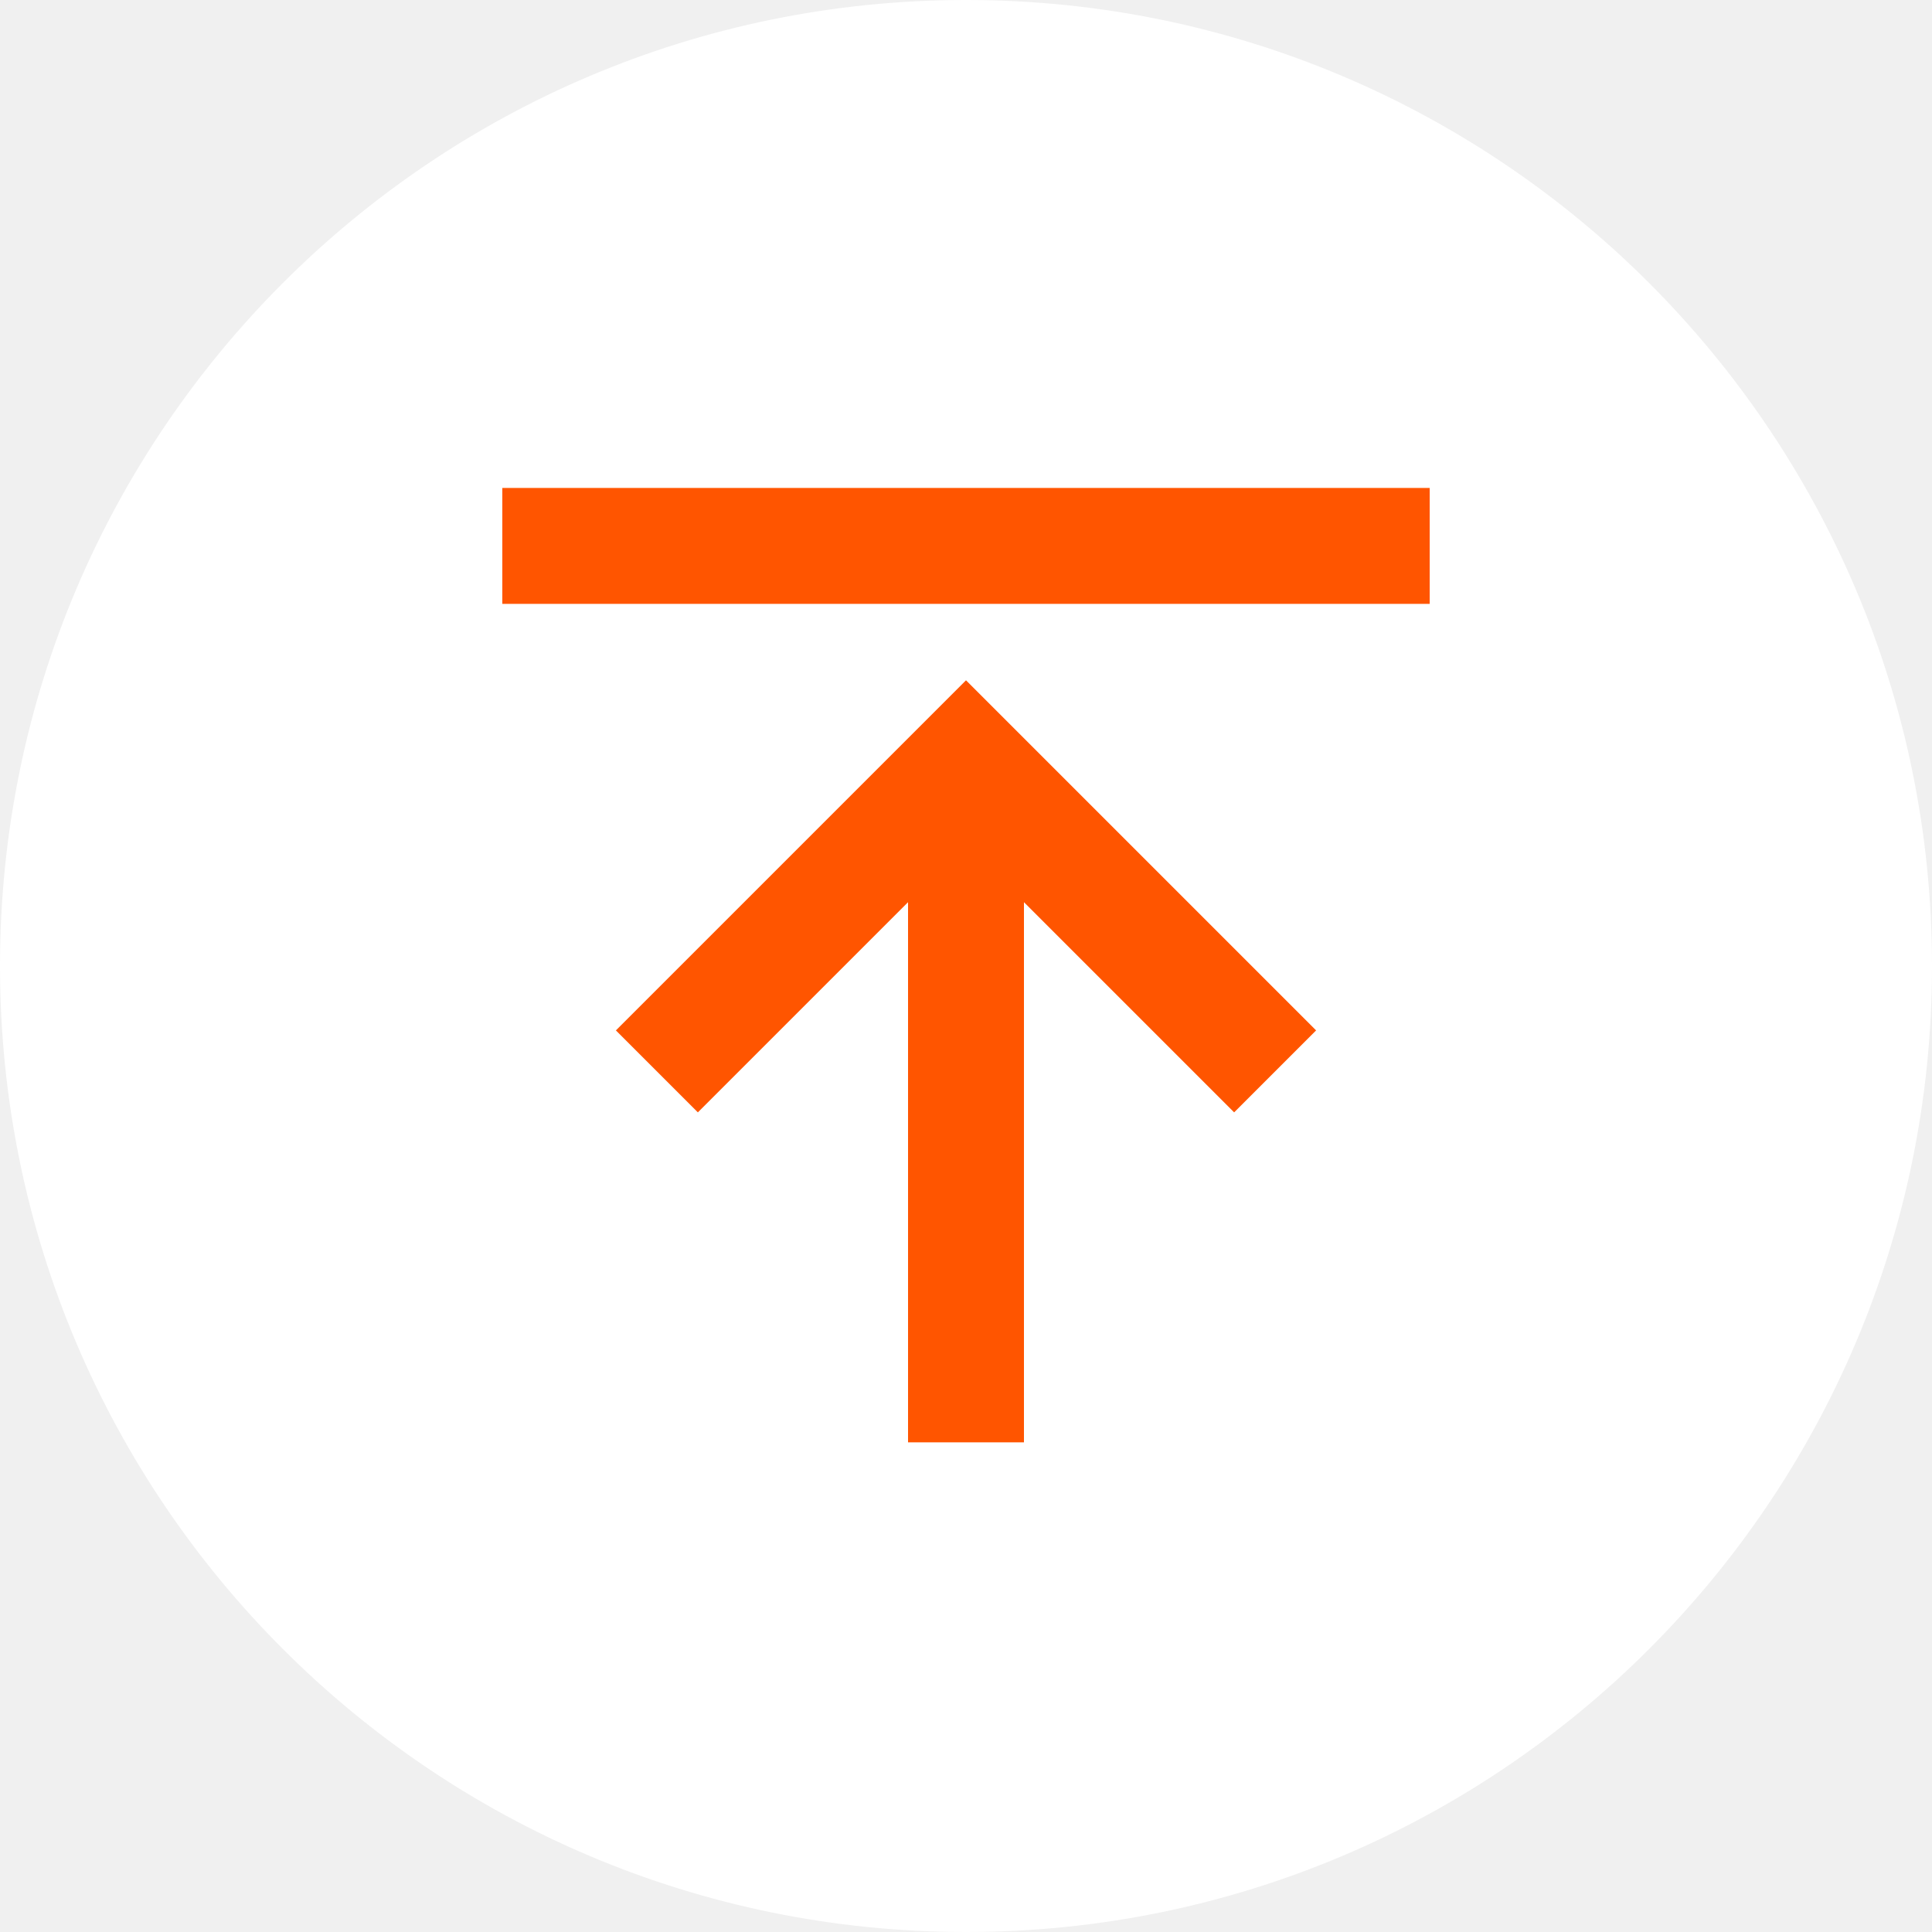
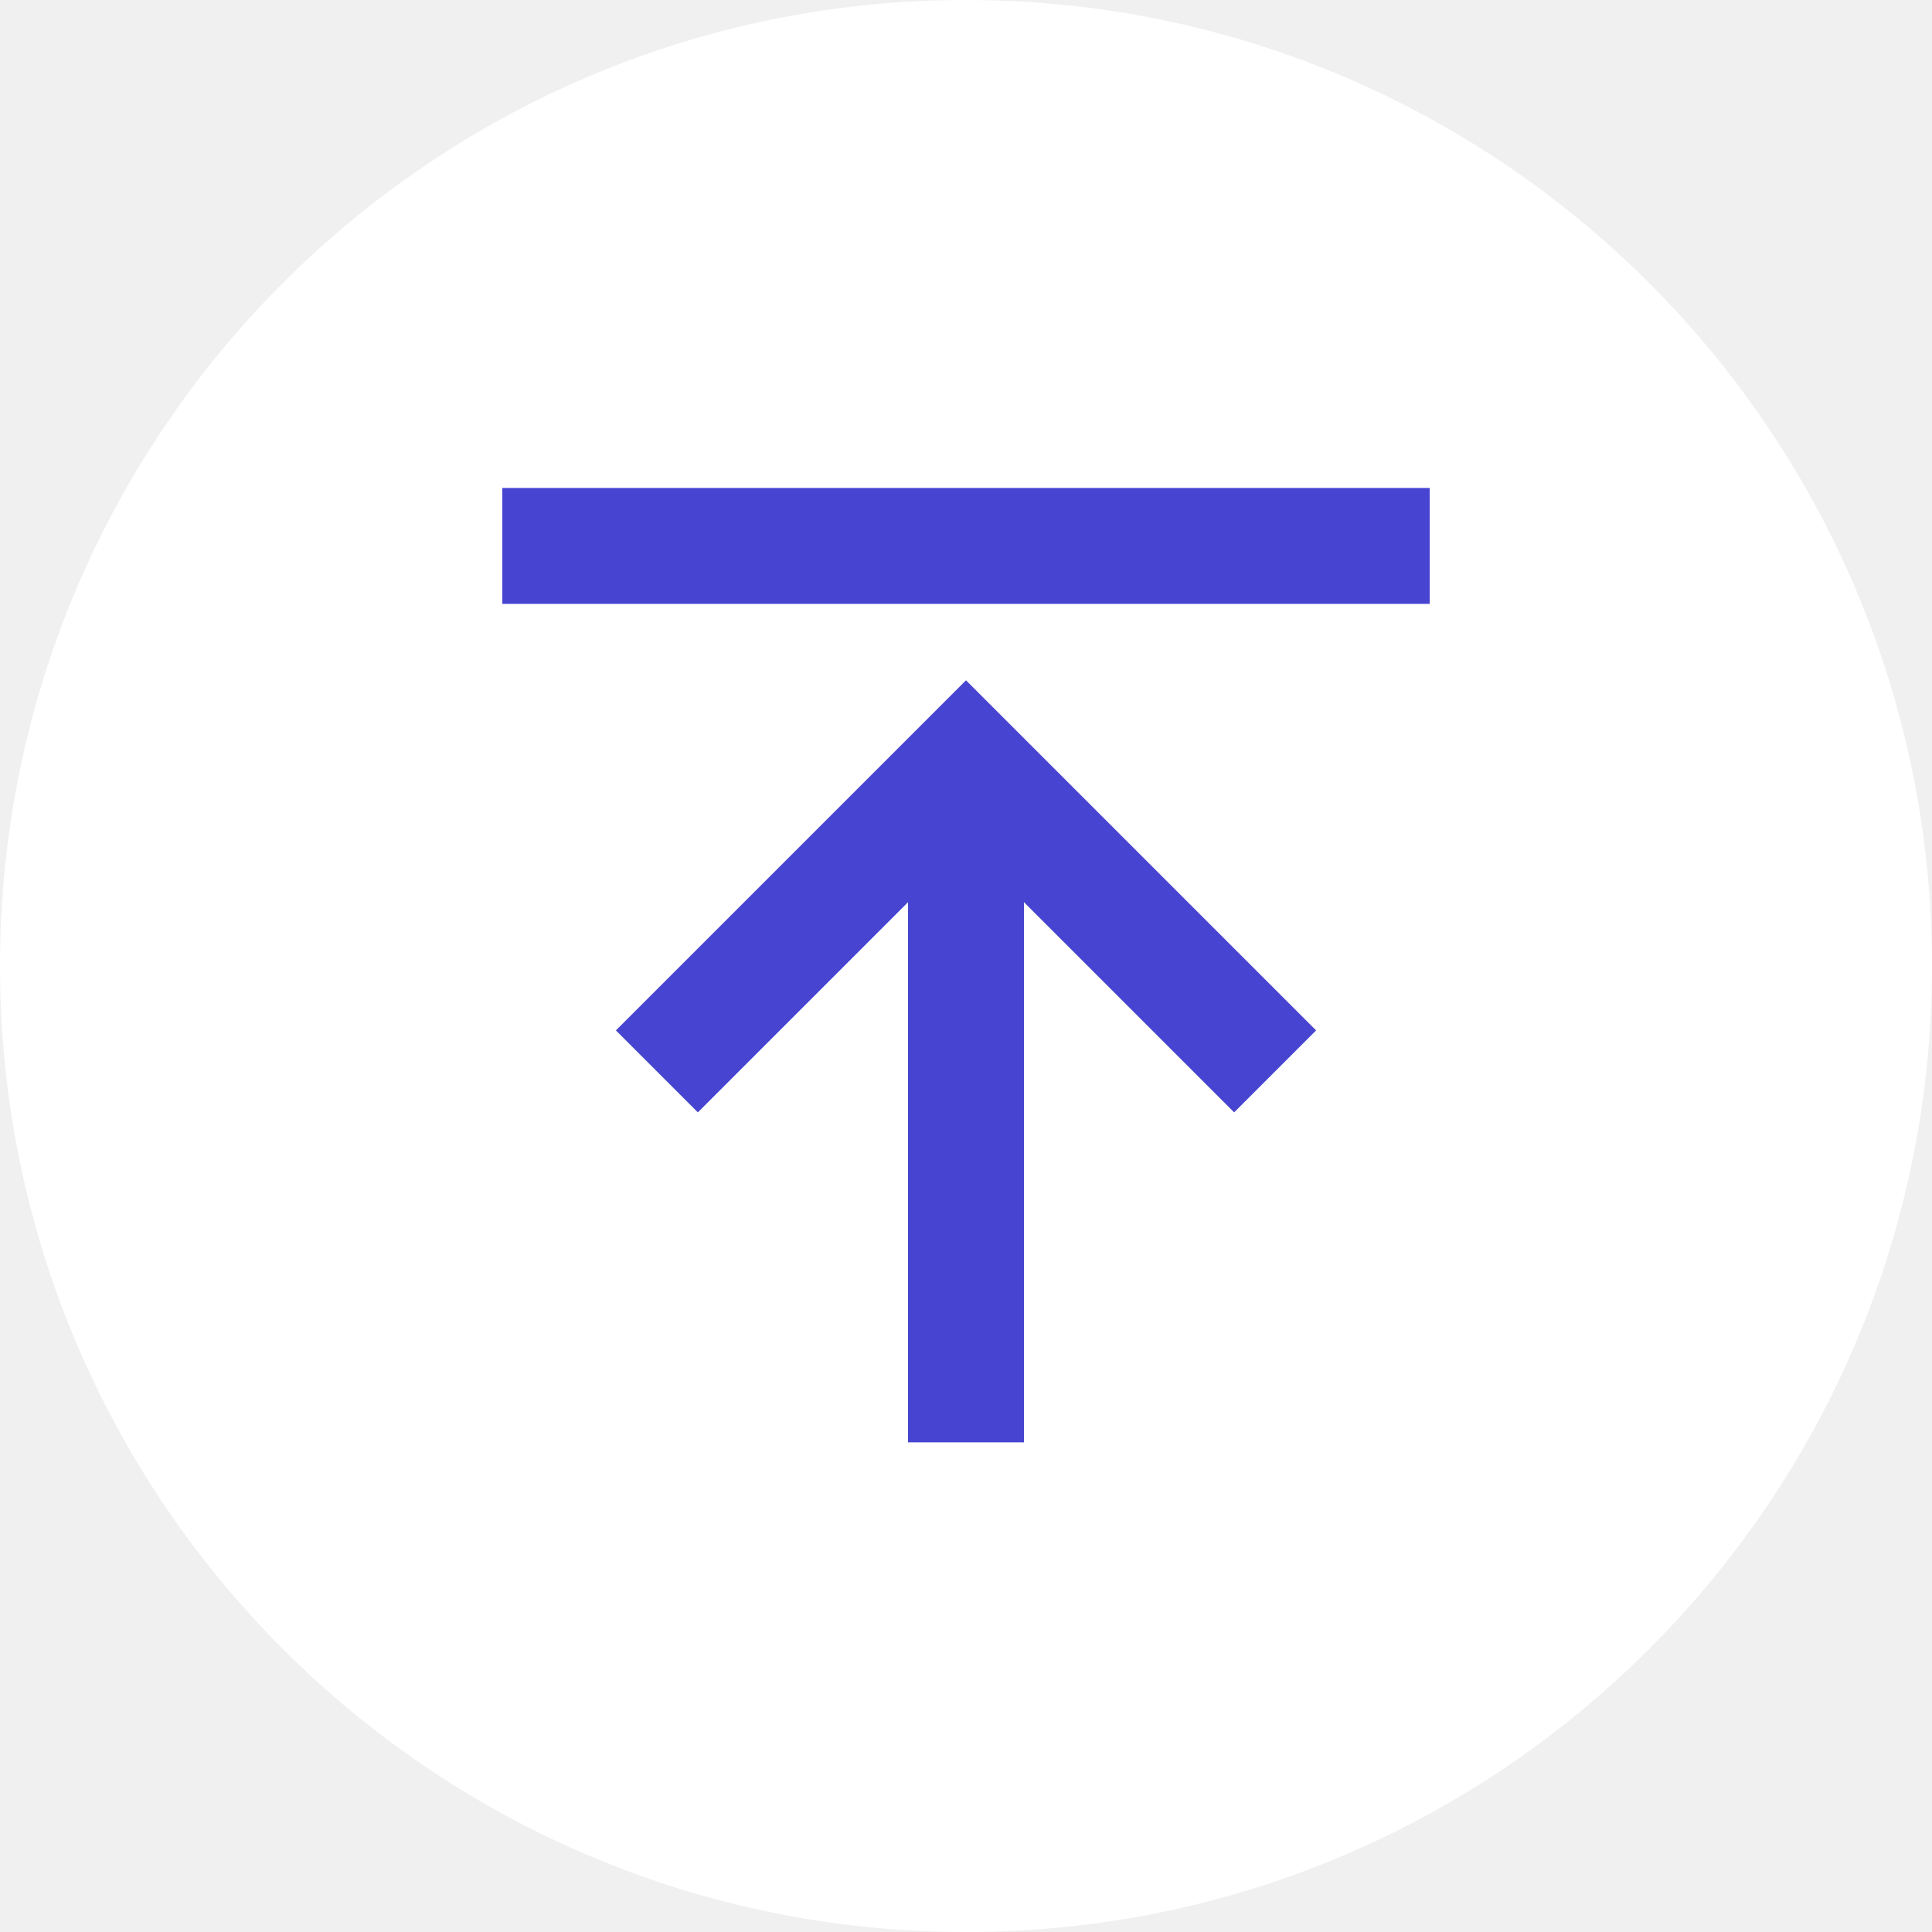
<svg xmlns="http://www.w3.org/2000/svg" width="20" height="20" viewBox="0 0 20 20" fill="none">
-   <rect width="20" height="20" rx="10" fill="white" />
-   <path d="M5.2 5.651H14.8M6.8 11.091L10 7.891L13.2 11.091" stroke="#FF5500" stroke-width="1.2" />
-   <path d="M10 7.891V14.931" stroke="#FF5500" stroke-width="1.2" />
+   <g clip-path="url(#clip0_1333_29570)">
+     <path d="M20 10C20 4.477 15.523 0 10 0C4.477 0 0 4.477 0 10C0 15.523 4.477 20 10 20C15.523 20 20 15.523 20 10Z" fill="white" />
+     <path d="M5.2 5.651H14.8M6.8 11.091L10 7.891L13.2 11.091" stroke="#4744D1" stroke-width="1.2" />
+     <path d="M10 7.891V14.931" stroke="#4744D1" stroke-width="1.2" />
+   </g>
+   <defs>
+     <clipPath id="clip0_1333_29570">
+       <rect width="20" height="20" fill="white" />
+     </clipPath>
+   </defs>
</svg>
